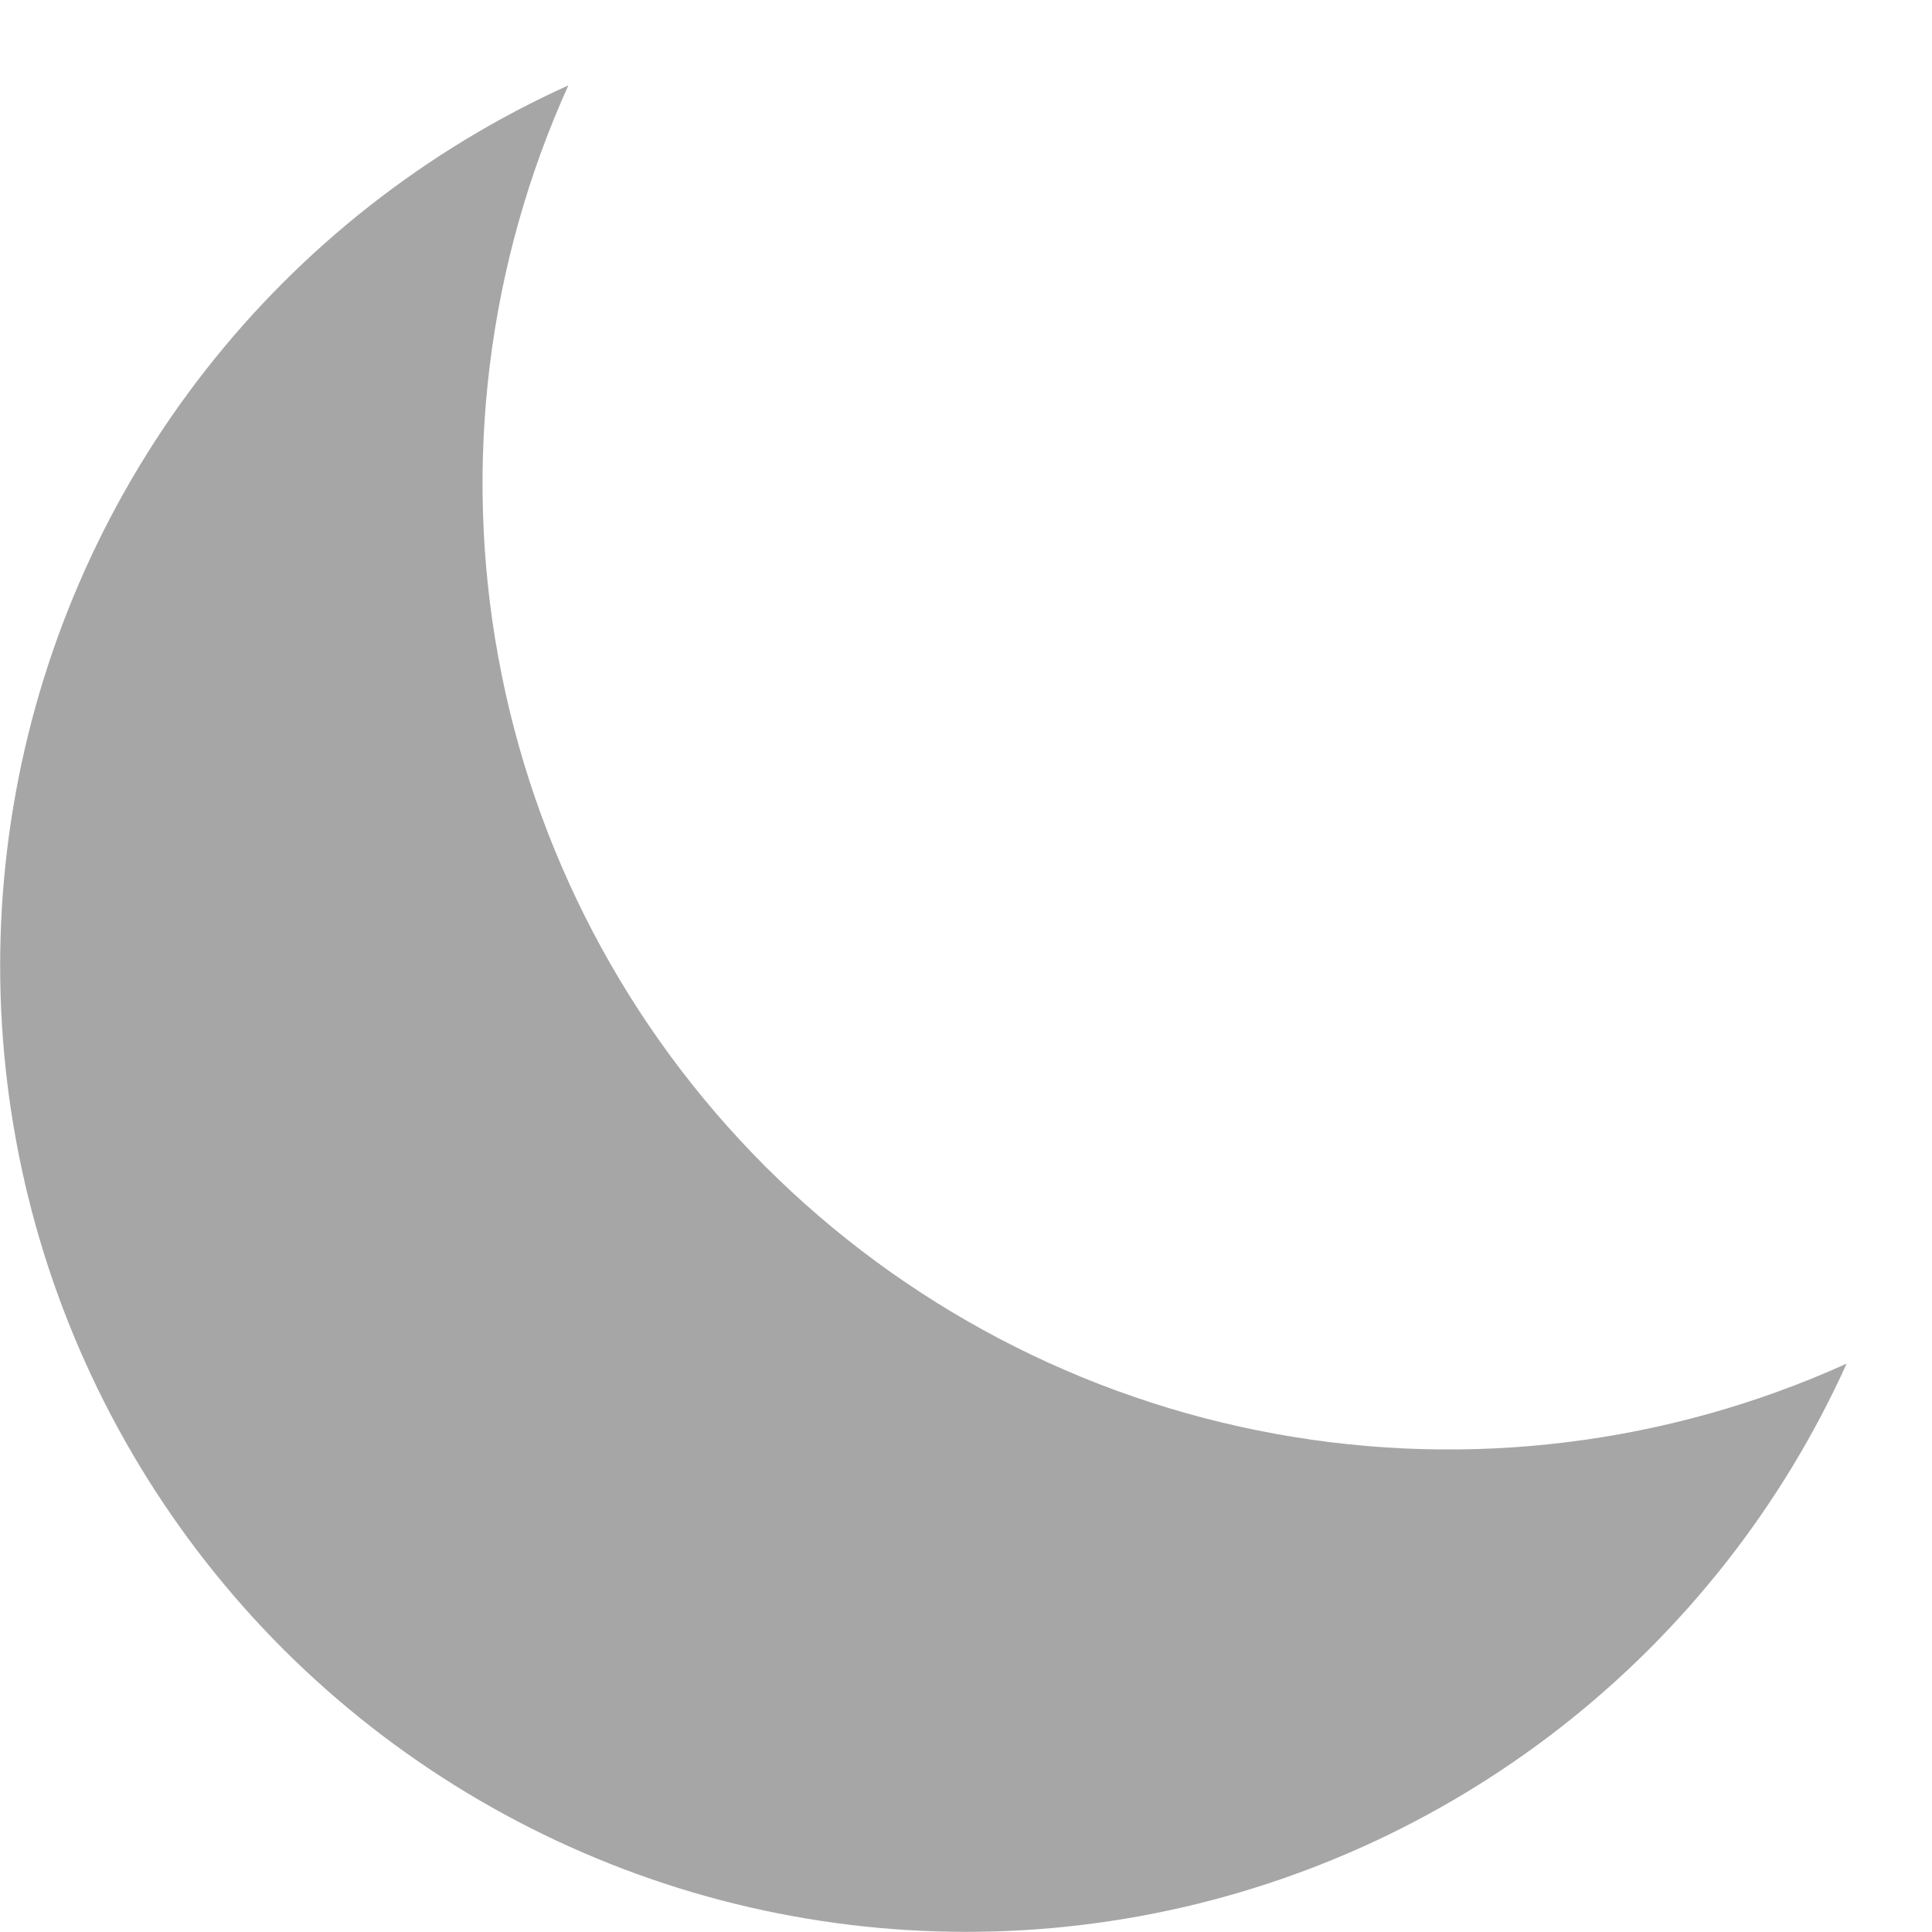
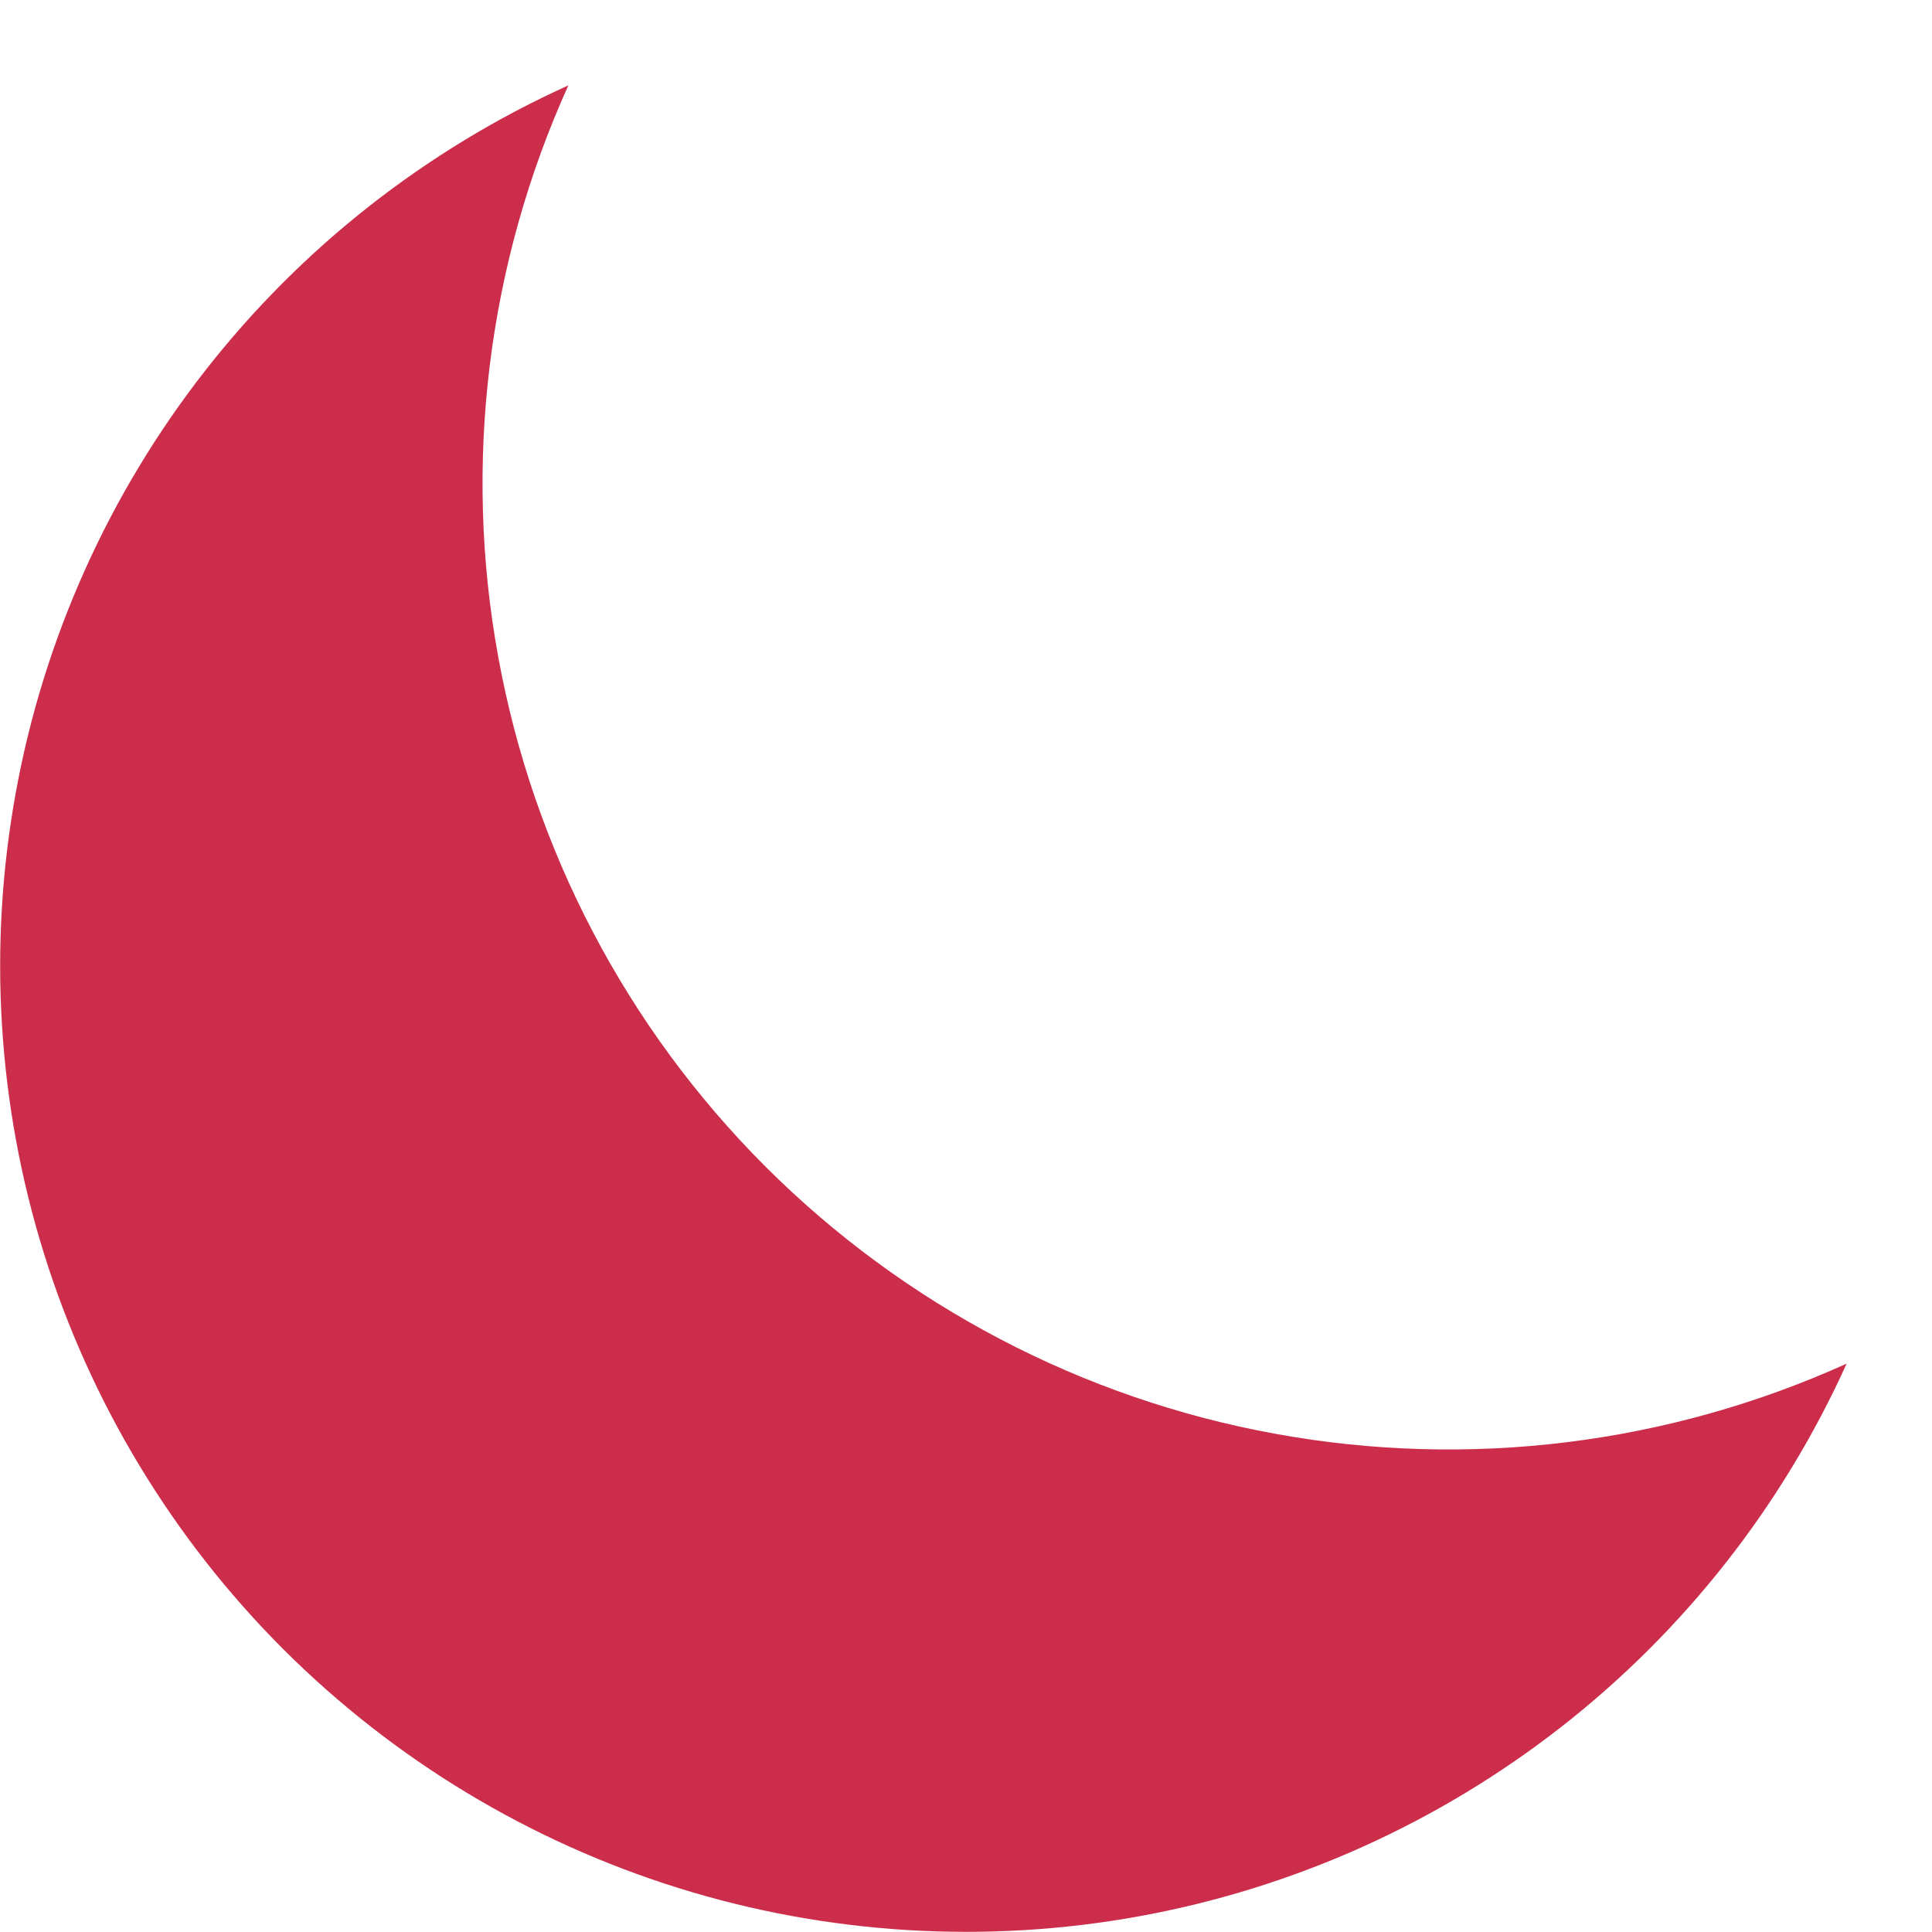
<svg xmlns="http://www.w3.org/2000/svg" width="16" height="16" viewBox="0 0 16 16" fill="none">
-   <path d="M15.293 11.293C13.812 11.963 12.161 12.166 10.561 11.874C8.962 11.583 7.489 10.81 6.339 9.661C5.189 8.511 4.417 7.038 4.126 5.439C3.834 3.839 4.037 2.188 4.707 0.707C3.528 1.24 2.495 2.051 1.698 3.071C0.901 4.091 0.363 5.289 0.131 6.562C-0.101 7.835 -0.021 9.146 0.364 10.381C0.75 11.617 1.429 12.74 2.344 13.656C3.26 14.571 4.383 15.25 5.619 15.636C6.854 16.021 8.165 16.101 9.438 15.869C10.711 15.637 11.909 15.099 12.929 14.302C13.949 13.505 14.76 12.472 15.293 11.293Z" fill="#a6a6a6" />
+   <path d="M15.293 11.293C13.812 11.963 12.161 12.166 10.561 11.874C8.962 11.583 7.489 10.81 6.339 9.661C5.189 8.511 4.417 7.038 4.126 5.439C3.834 3.839 4.037 2.188 4.707 0.707C3.528 1.24 2.495 2.051 1.698 3.071C0.901 4.091 0.363 5.289 0.131 6.562C-0.101 7.835 -0.021 9.146 0.364 10.381C0.75 11.617 1.429 12.74 2.344 13.656C3.26 14.571 4.383 15.25 5.619 15.636C6.854 16.021 8.165 16.101 9.438 15.869C10.711 15.637 11.909 15.099 12.929 14.302C13.949 13.505 14.76 12.472 15.293 11.293Z" fill="#CC2D4B" />
</svg>
